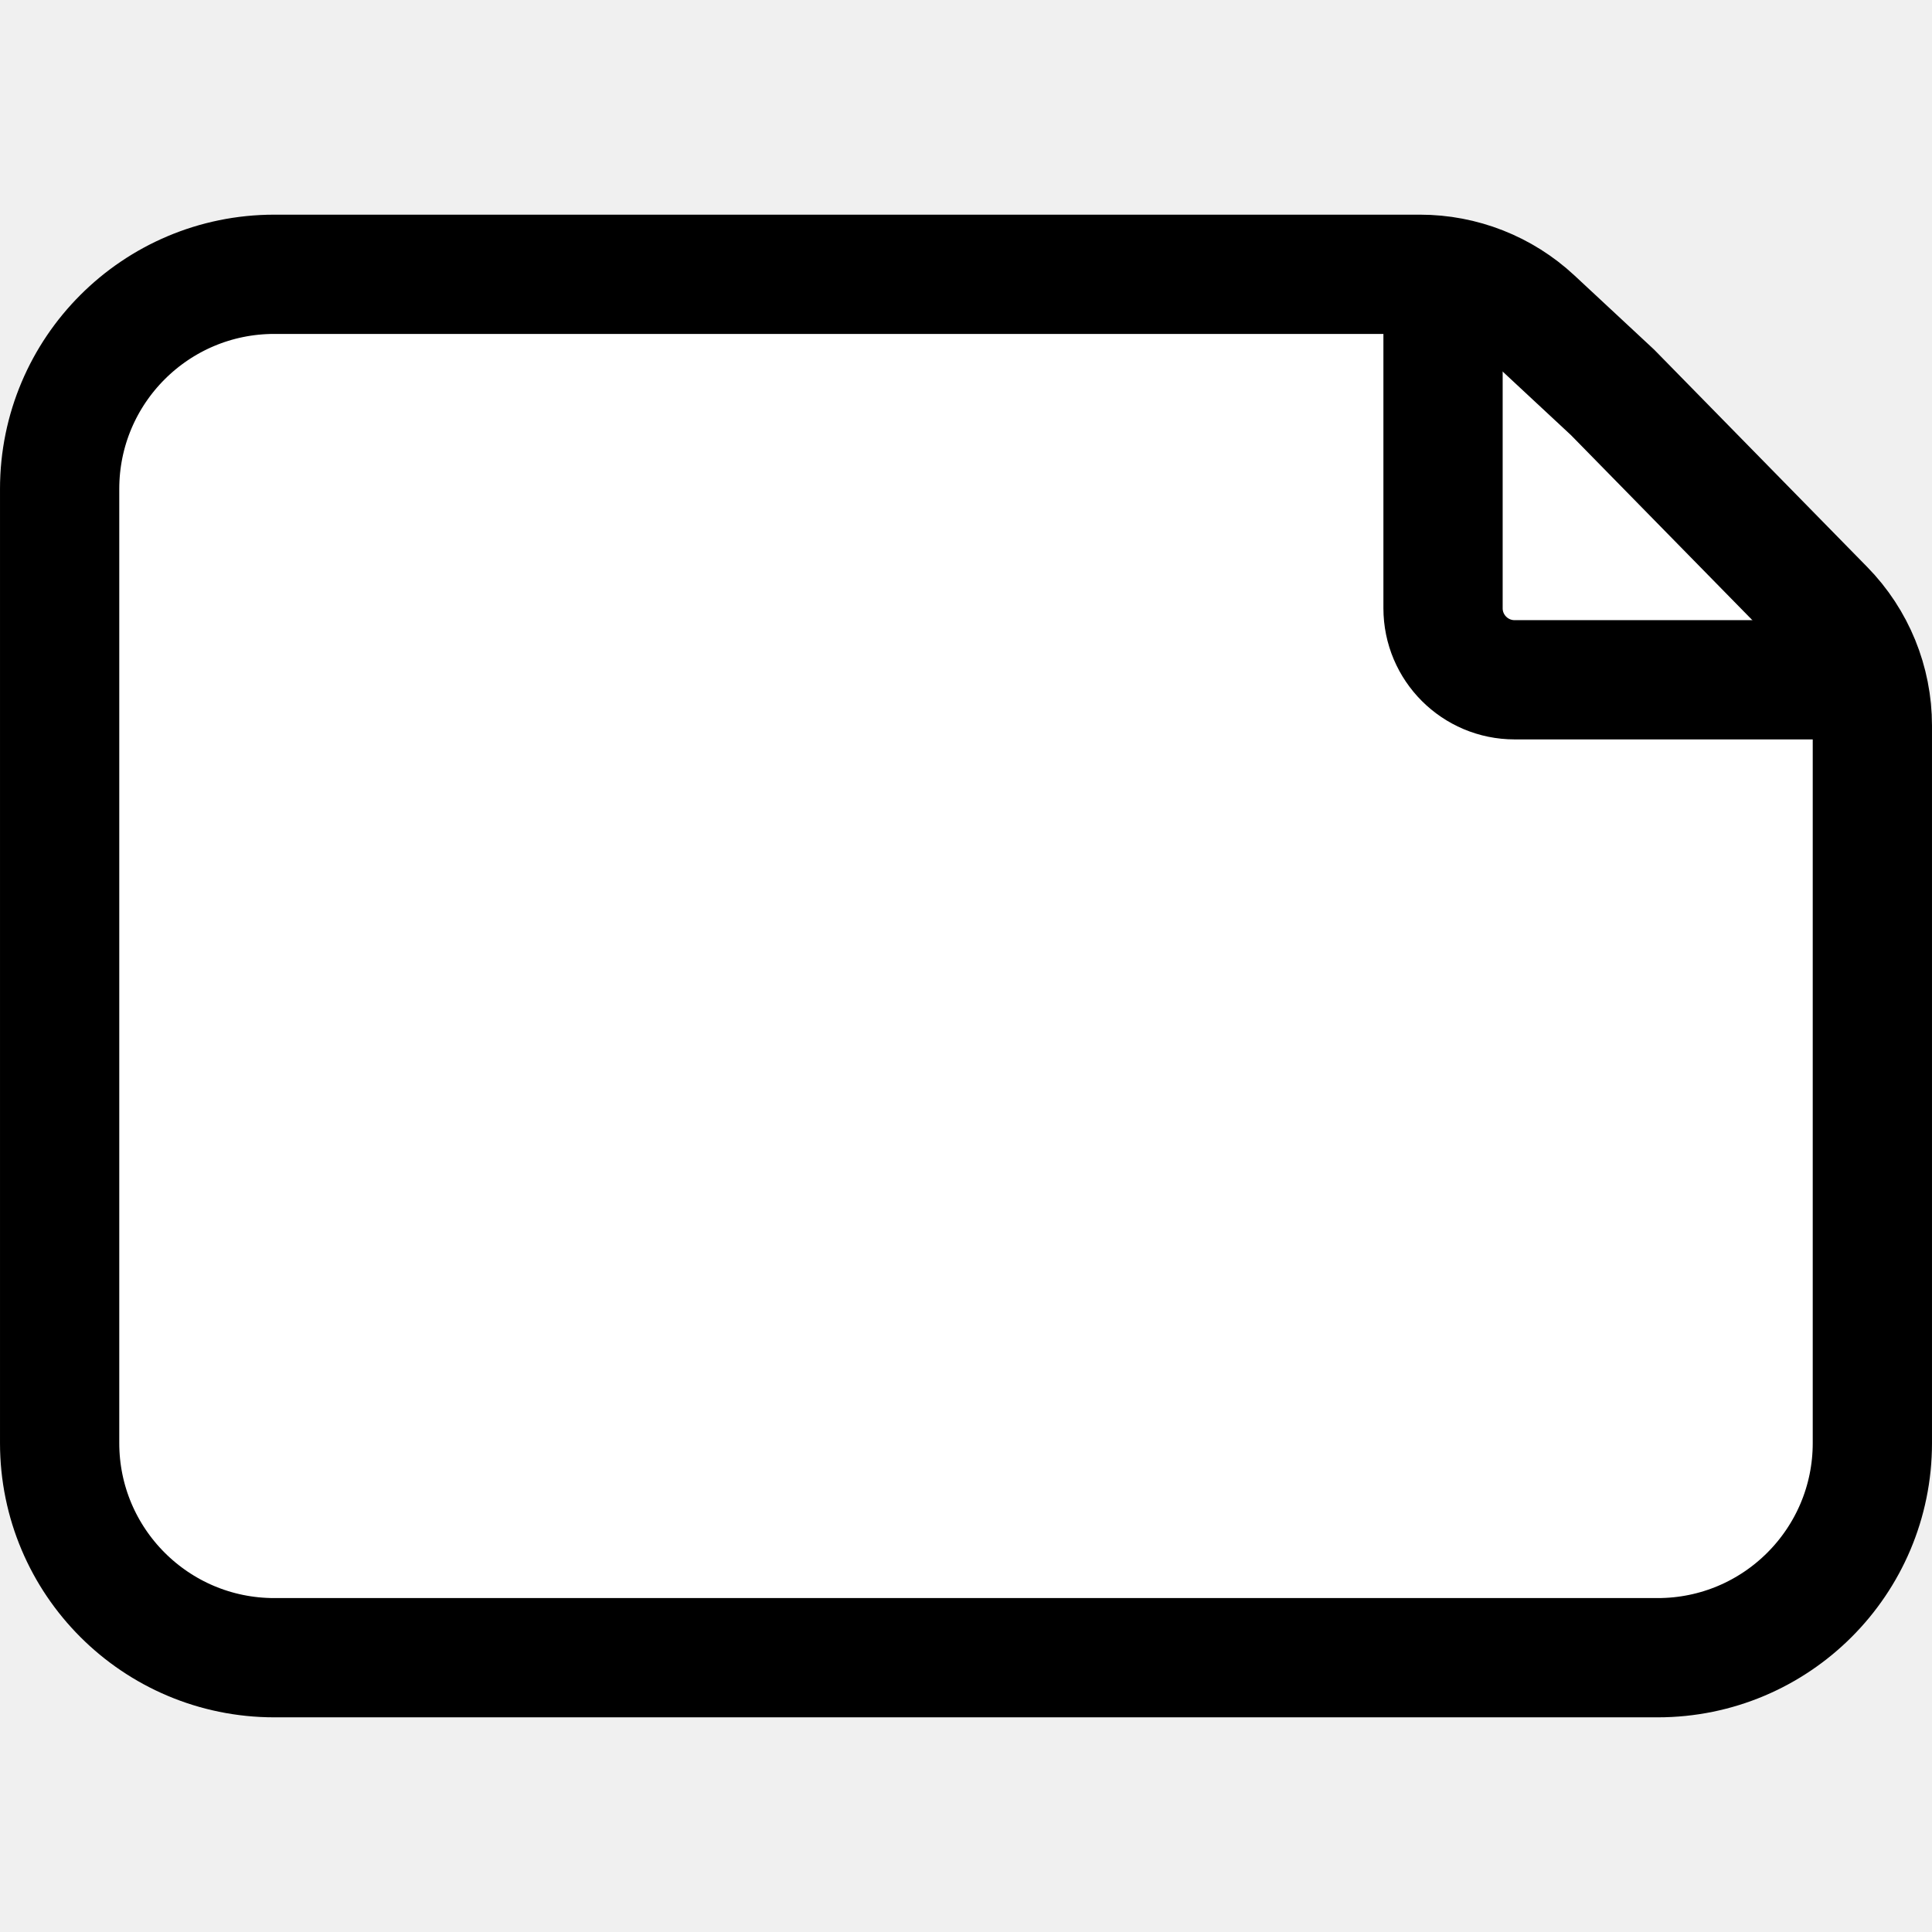
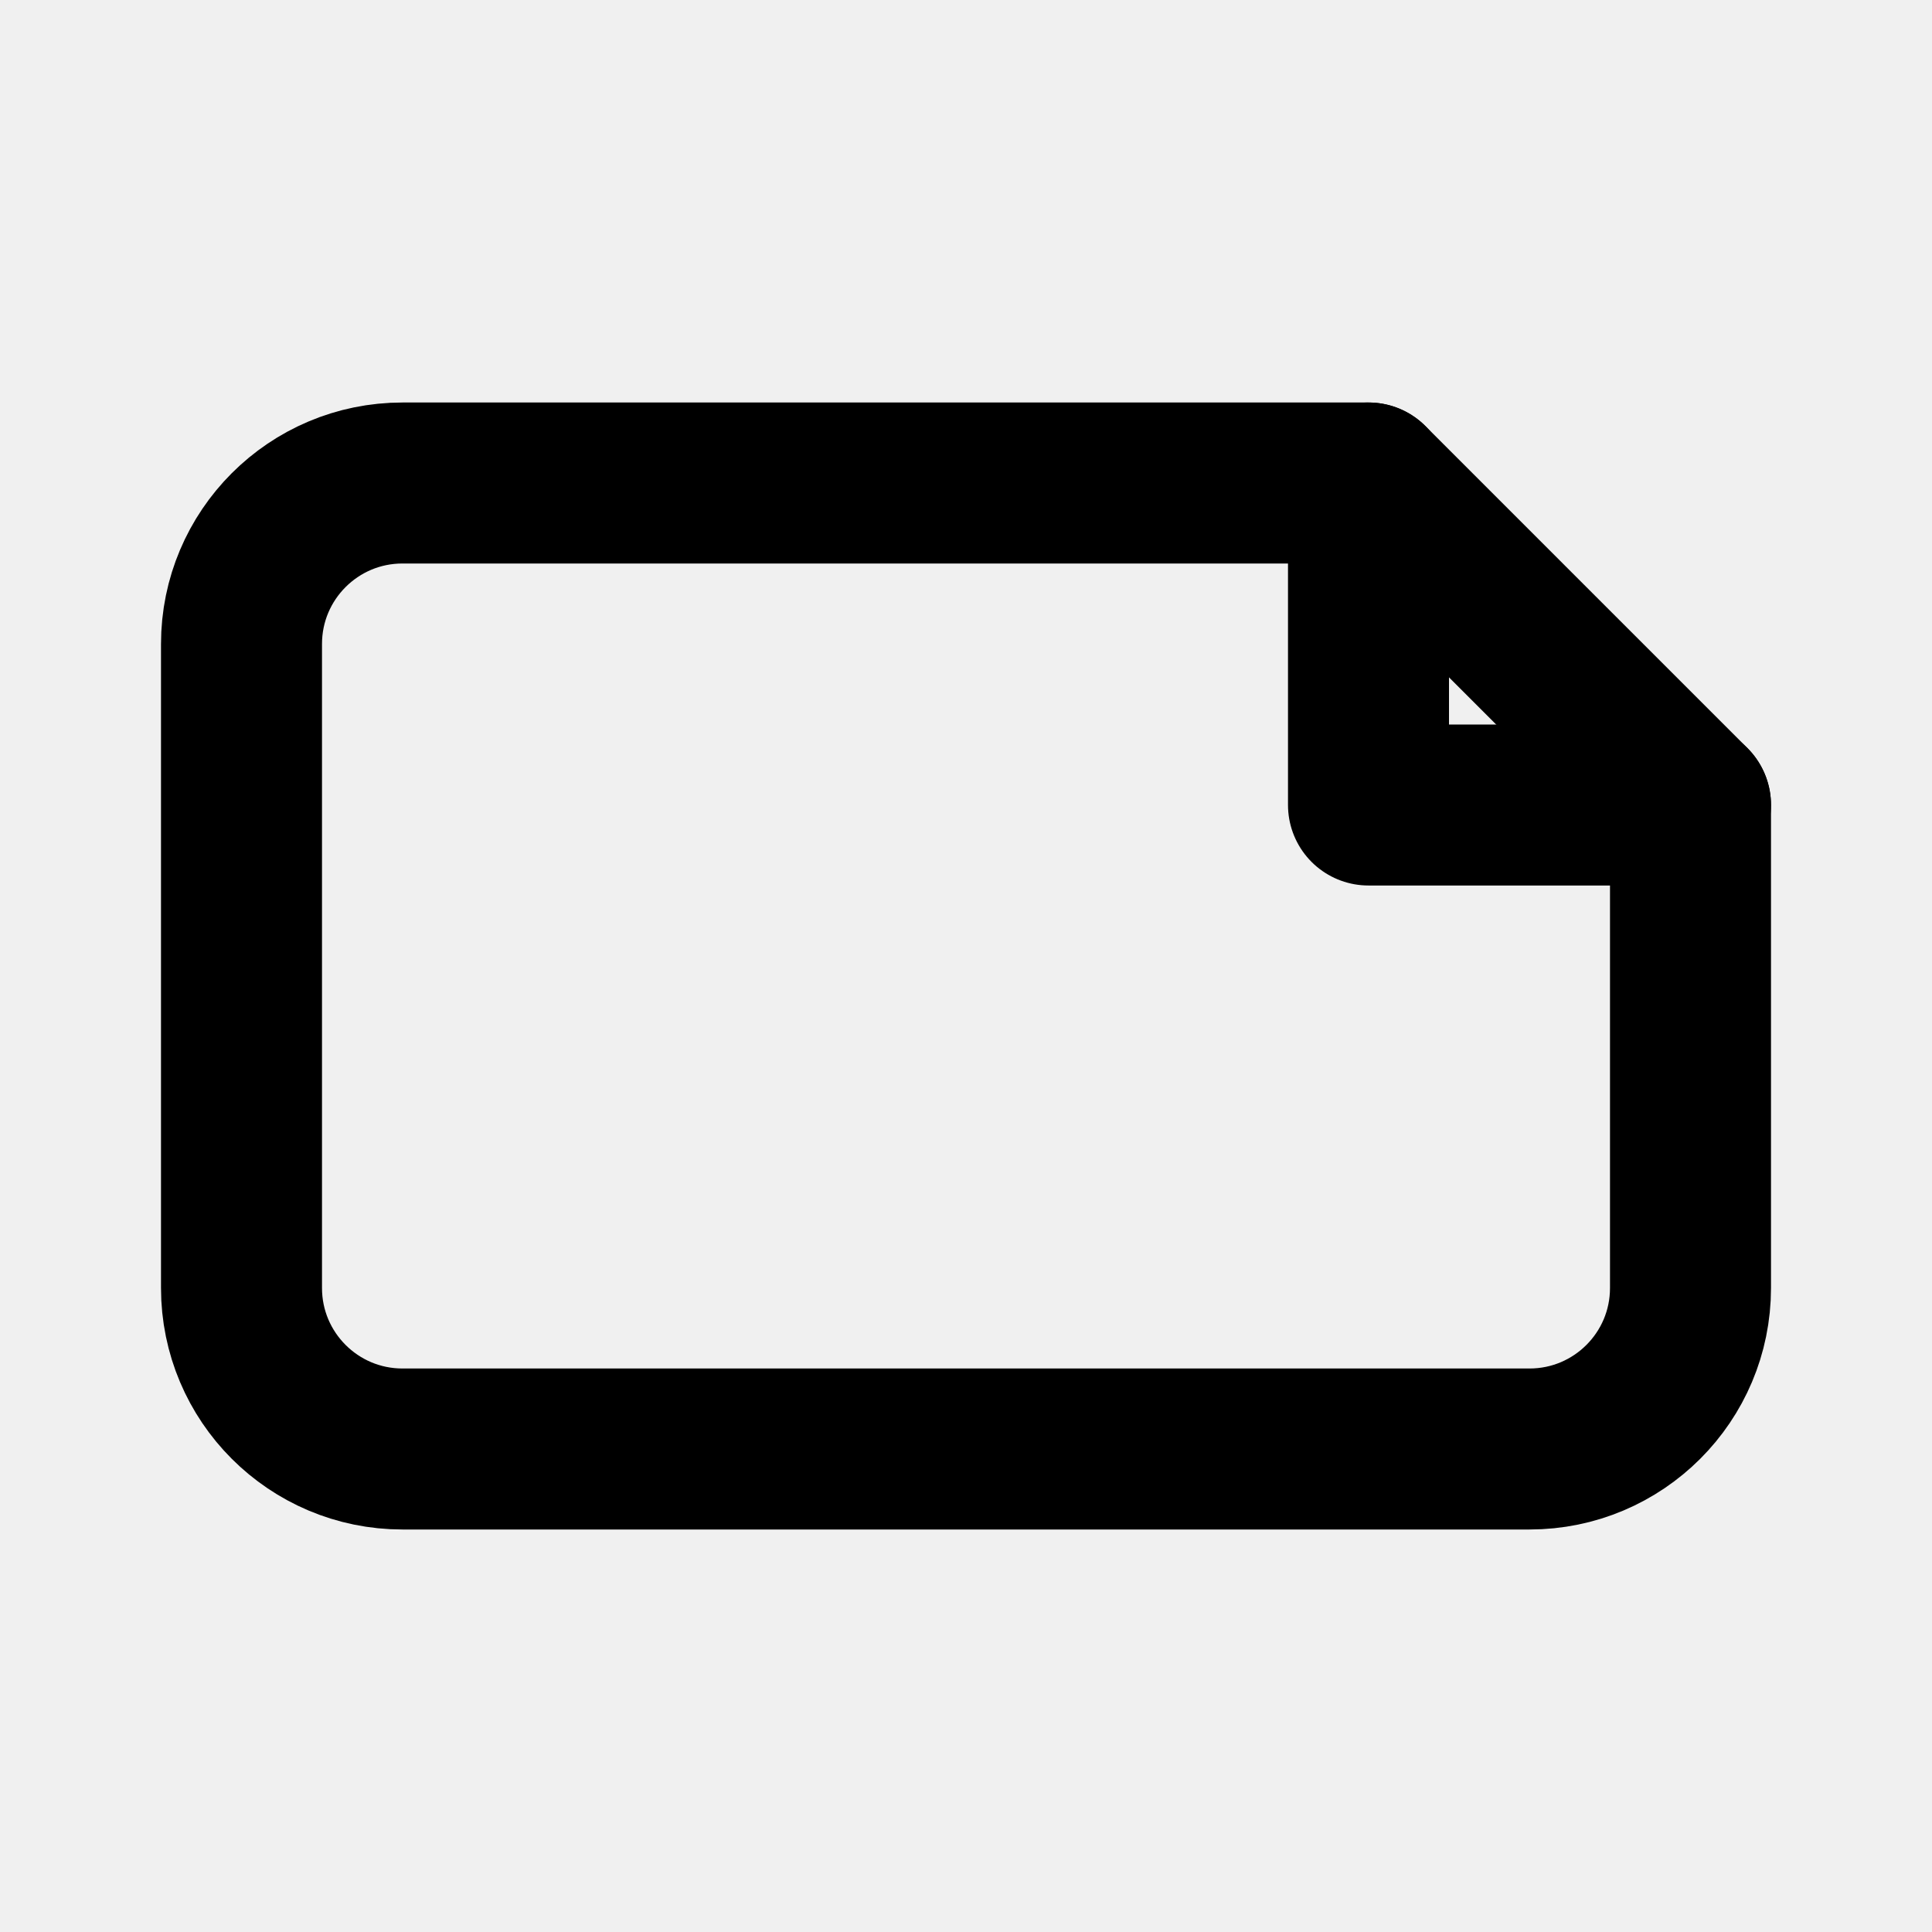
- <svg xmlns="http://www.w3.org/2000/svg" width="128" height="128" fill="none" viewBox="0 0 128 128" id="document" version="1.1">
-   <defs id="defs2" />
-   <path id="rect2" style="fill:#ffffff;stroke-width:20.782" d="M 124.049,88.45 V 53.961 c 0,-11.843 -17.33,-35.789 -28.444,-35.789 H 24.013 c -11.115,0 -20.063,9.534 -20.063,21.377 v 48.9 c 0,11.843 8.948,21.377 20.063,21.377 h 79.973 c 11.115,0 20.063,-9.534 20.063,-21.377 z" />
-   <path stroke="#000000" stroke-width="7.901" d="m 109.827,109.827 c 7.855,0 14.222,-6.367 14.222,-14.222 V 48.073 c 0,-2.895 -1.135,-5.676 -3.162,-7.743 L 106.834,25.994 101.615,21.137 C 99.568,19.232 96.876,18.173 94.079,18.173 H 18.173 c -7.855,0 -14.222,6.367 -14.222,14.222 v 63.21 c 0,7.855 6.367,14.222 14.222,14.222 z" id="path1" />
-   <path stroke="#000000" stroke-width="7.901" d="m 122.469,45.037 h -22.123 c -2.618,0 -4.741,-2.122 -4.741,-4.741 V 18.173" id="path2" />
+ <svg xmlns="http://www.w3.org/2000/svg" width="24" height="24" viewBox="0 0 24 24" fill="none" stroke="#000" stroke-width="2" stroke-linecap="round" stroke-linejoin="round">
+   <path d="M5 6h12l4 4v6a2 2 0 0 1-2 2H5a2 2 0 0 1-2-2V8a2 2 0 0 1 2-2z" />
+   <path d="M17 6v4h4" />
</svg>
